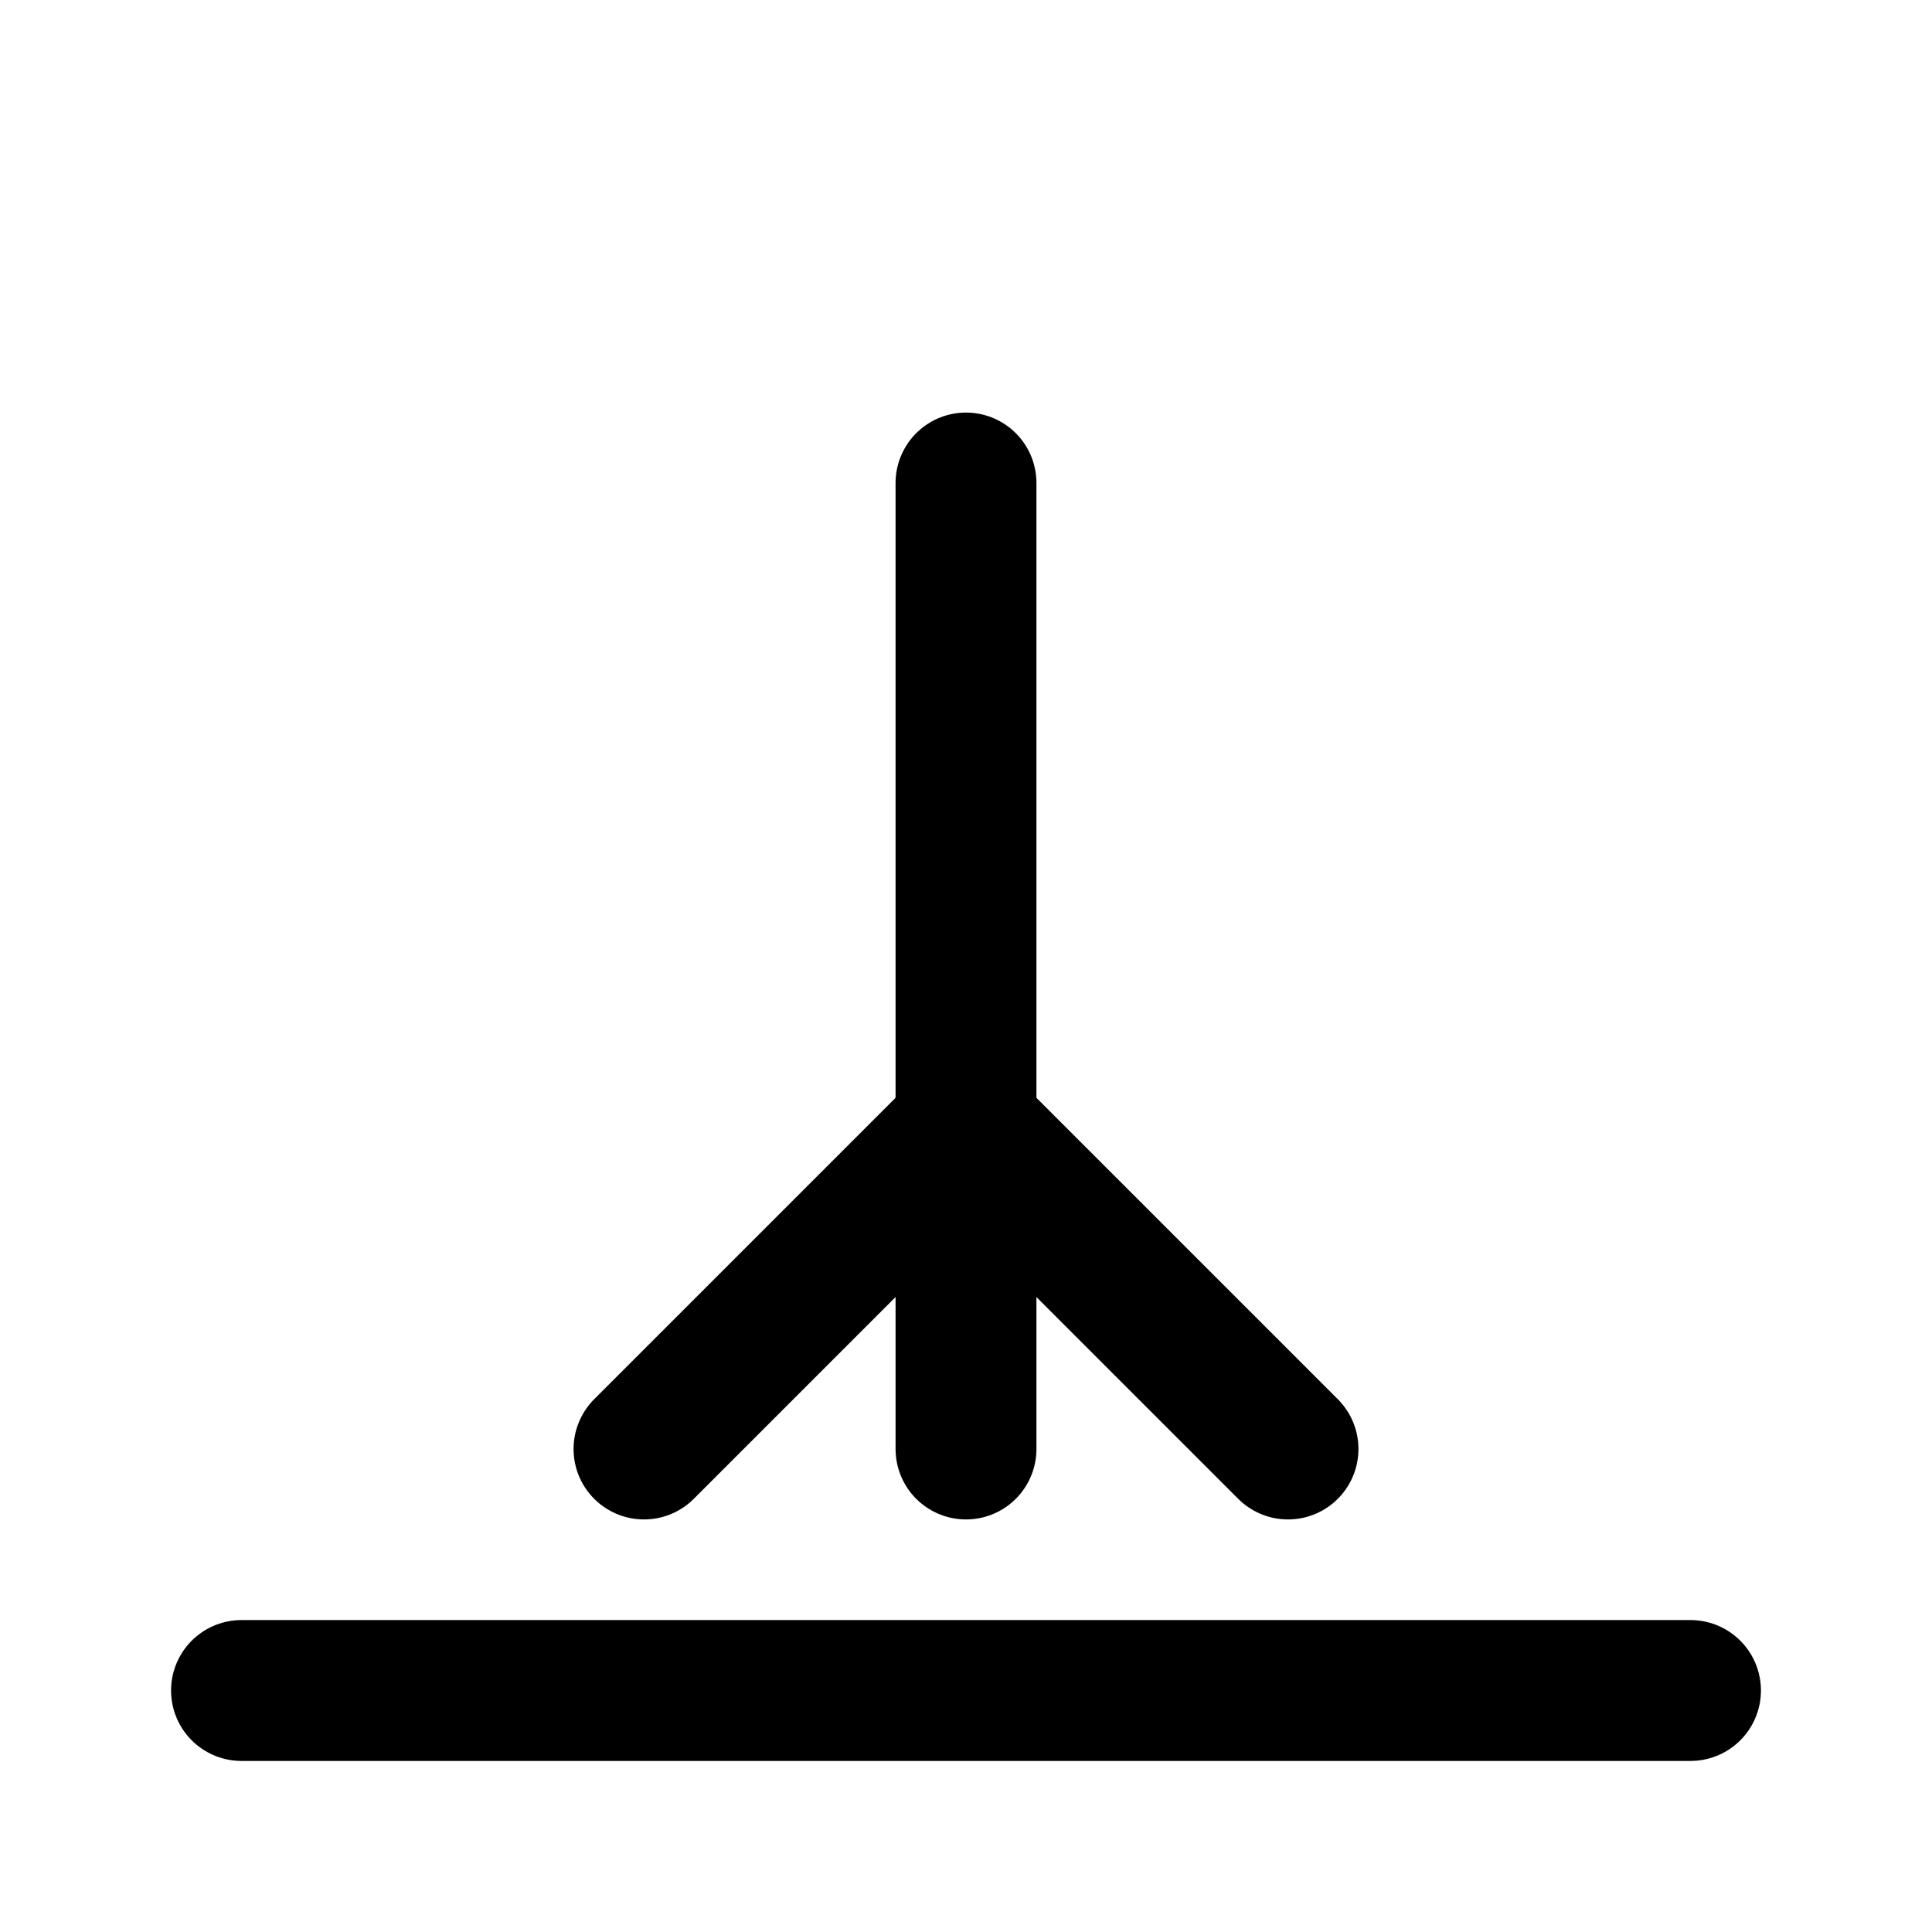
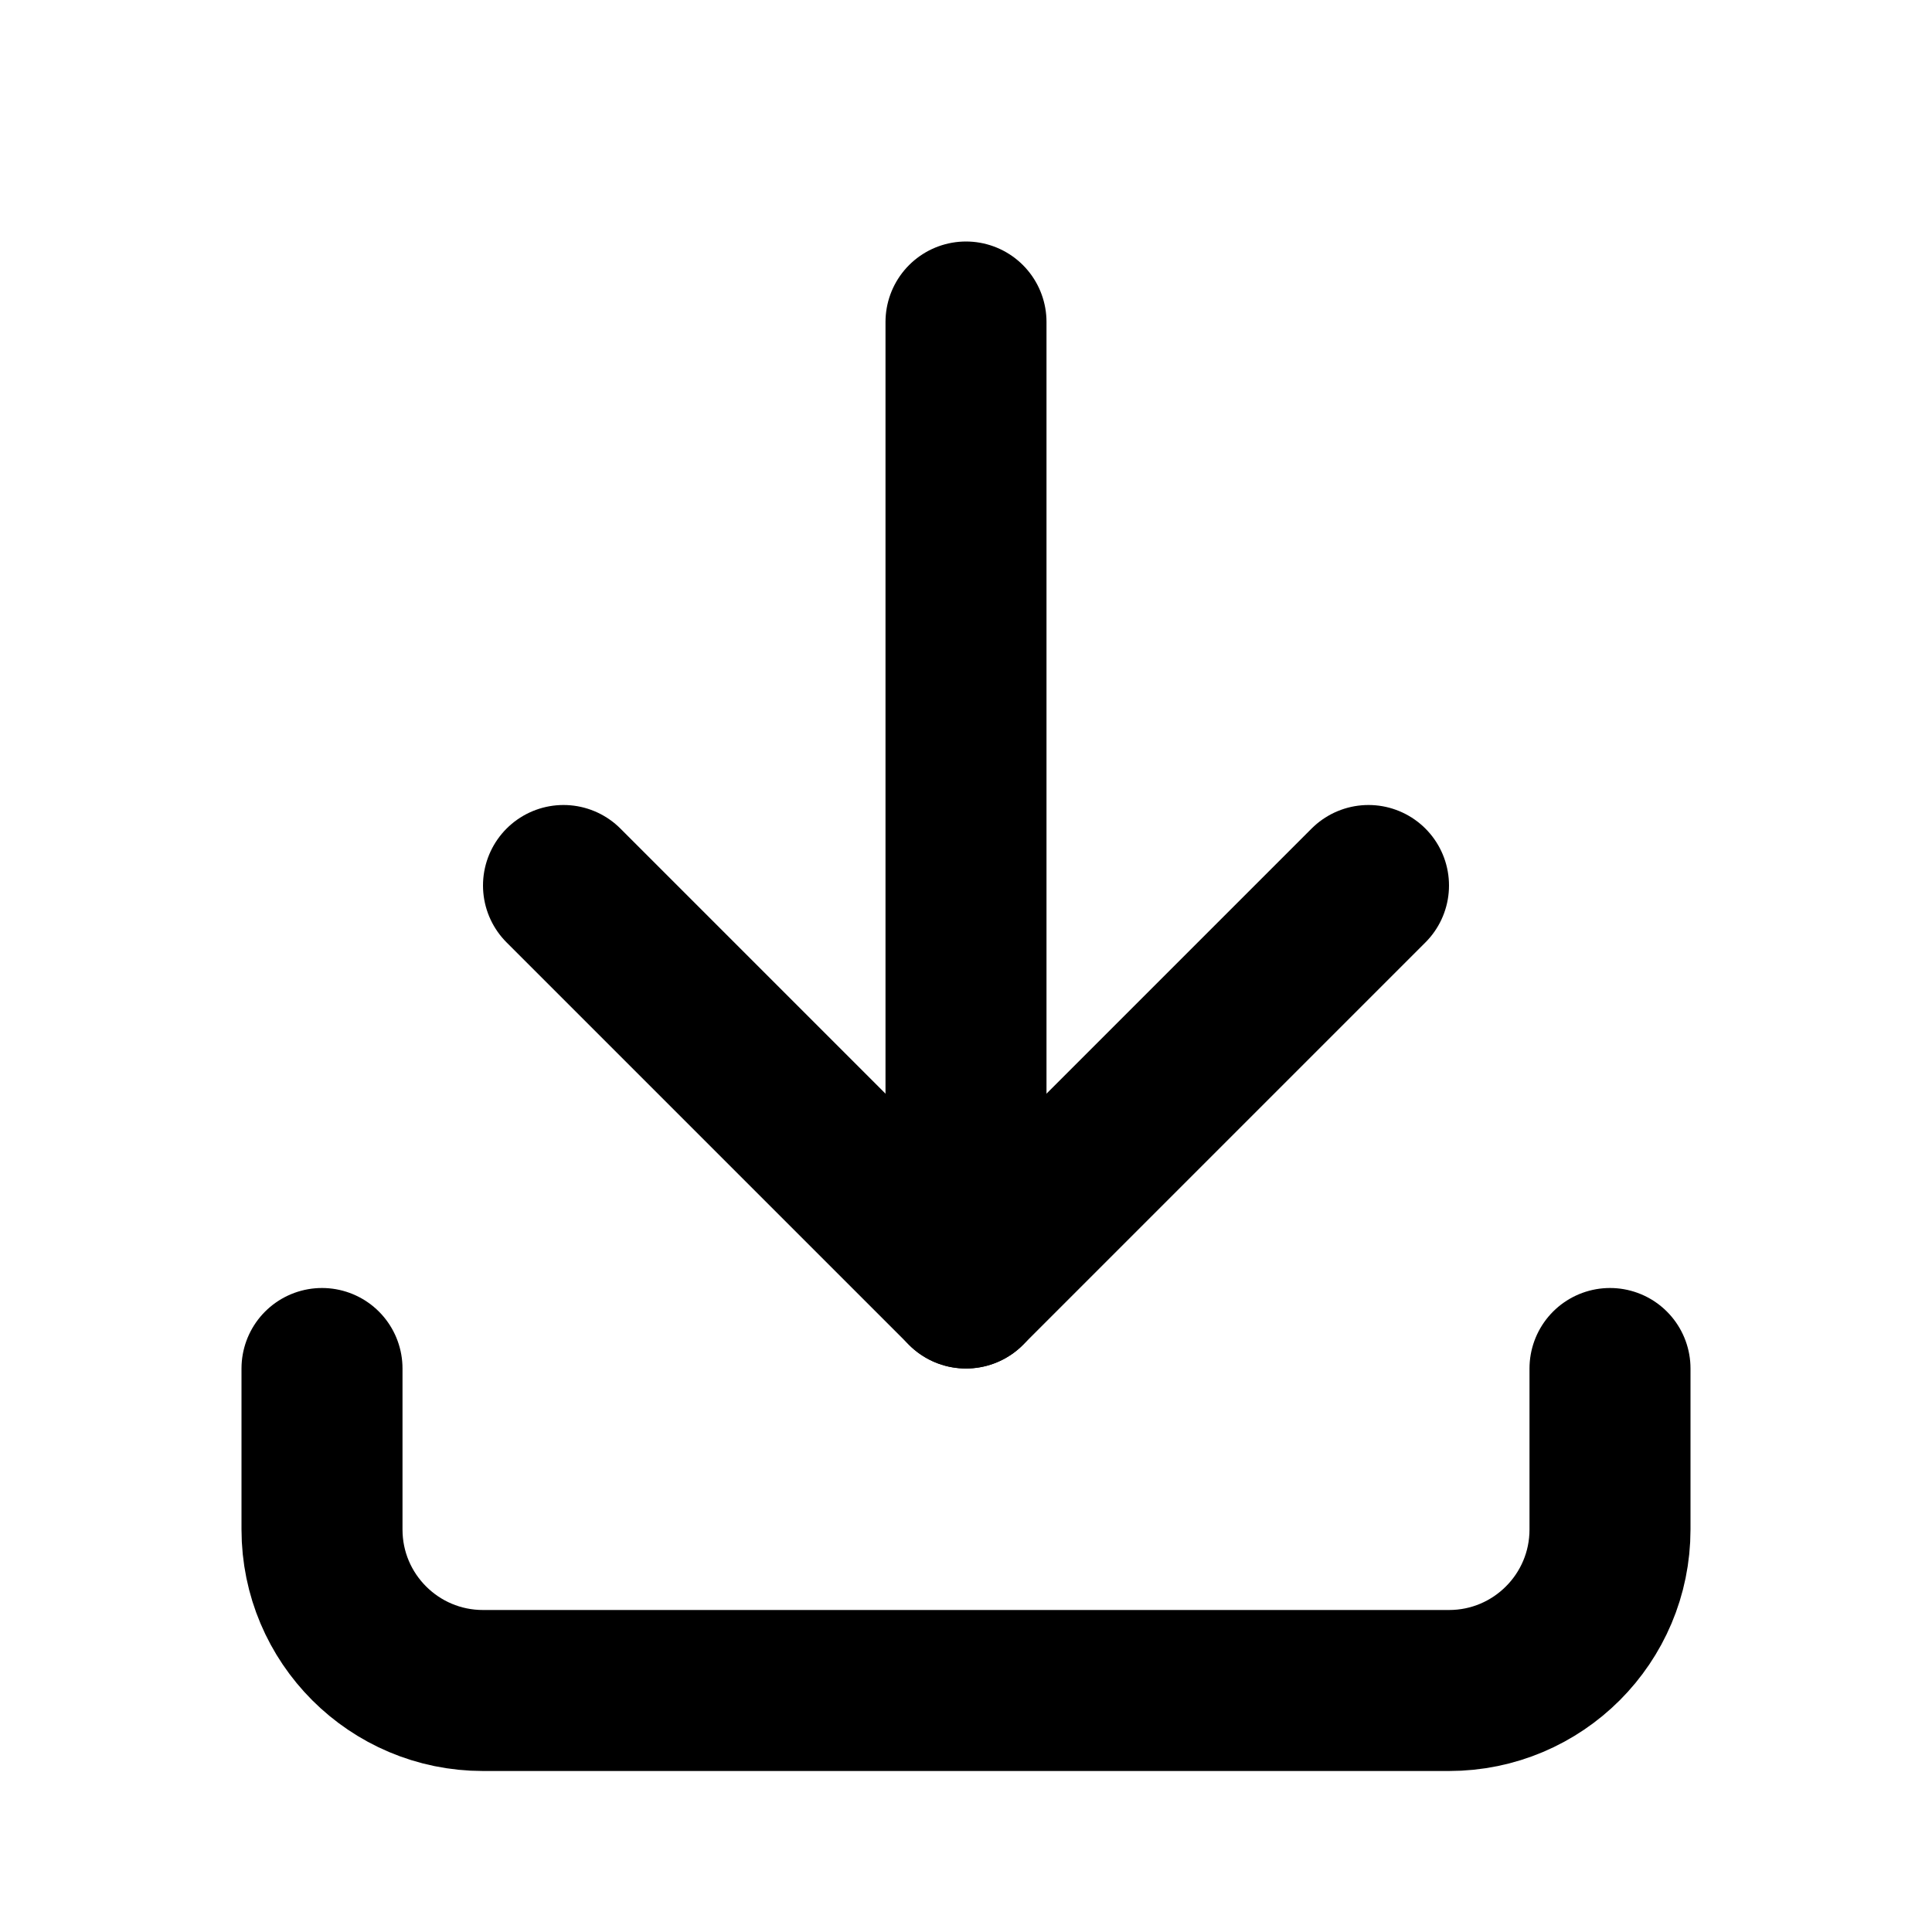
- <svg xmlns="http://www.w3.org/2000/svg" viewBox="0 0 24 24" width="24" height="24" fill="none">
-   <line x1="12" y1="6" x2="12" y2="18" stroke="currentColor" stroke-width="1.75" stroke-linecap="round" stroke-linejoin="round" />
-   <line x1="12" y1="14" x2="8" y2="18" stroke="currentColor" stroke-width="1.75" stroke-linecap="round" stroke-linejoin="round" />
-   <line x1="12" y1="14" x2="16" y2="18" stroke="currentColor" stroke-width="1.75" stroke-linecap="round" stroke-linejoin="round" />
-   <line x1="3" y1="21" x2="21" y2="21" stroke="currentColor" stroke-width="1.75" stroke-linecap="round" stroke-linejoin="round" />
+ <svg xmlns="http://www.w3.org/2000/svg" width="24" height="24" viewBox="0 0 24 24" fill="none" stroke="currentColor" stroke-width="2" stroke-linecap="round" stroke-linejoin="round" class="icon icon-tabler icons-tabler-outline icon-tabler-download">
+   <path stroke="none" d="M0 0h24v24H0z" fill="none" />
+   <path d="M4 17v2a2 2 0 0 0 2 2h12a2 2 0 0 0 2 -2v-2" />
+   <path d="M7 11l5 5l5 -5" />
+   <path d="M12 4l0 12" />
</svg>
